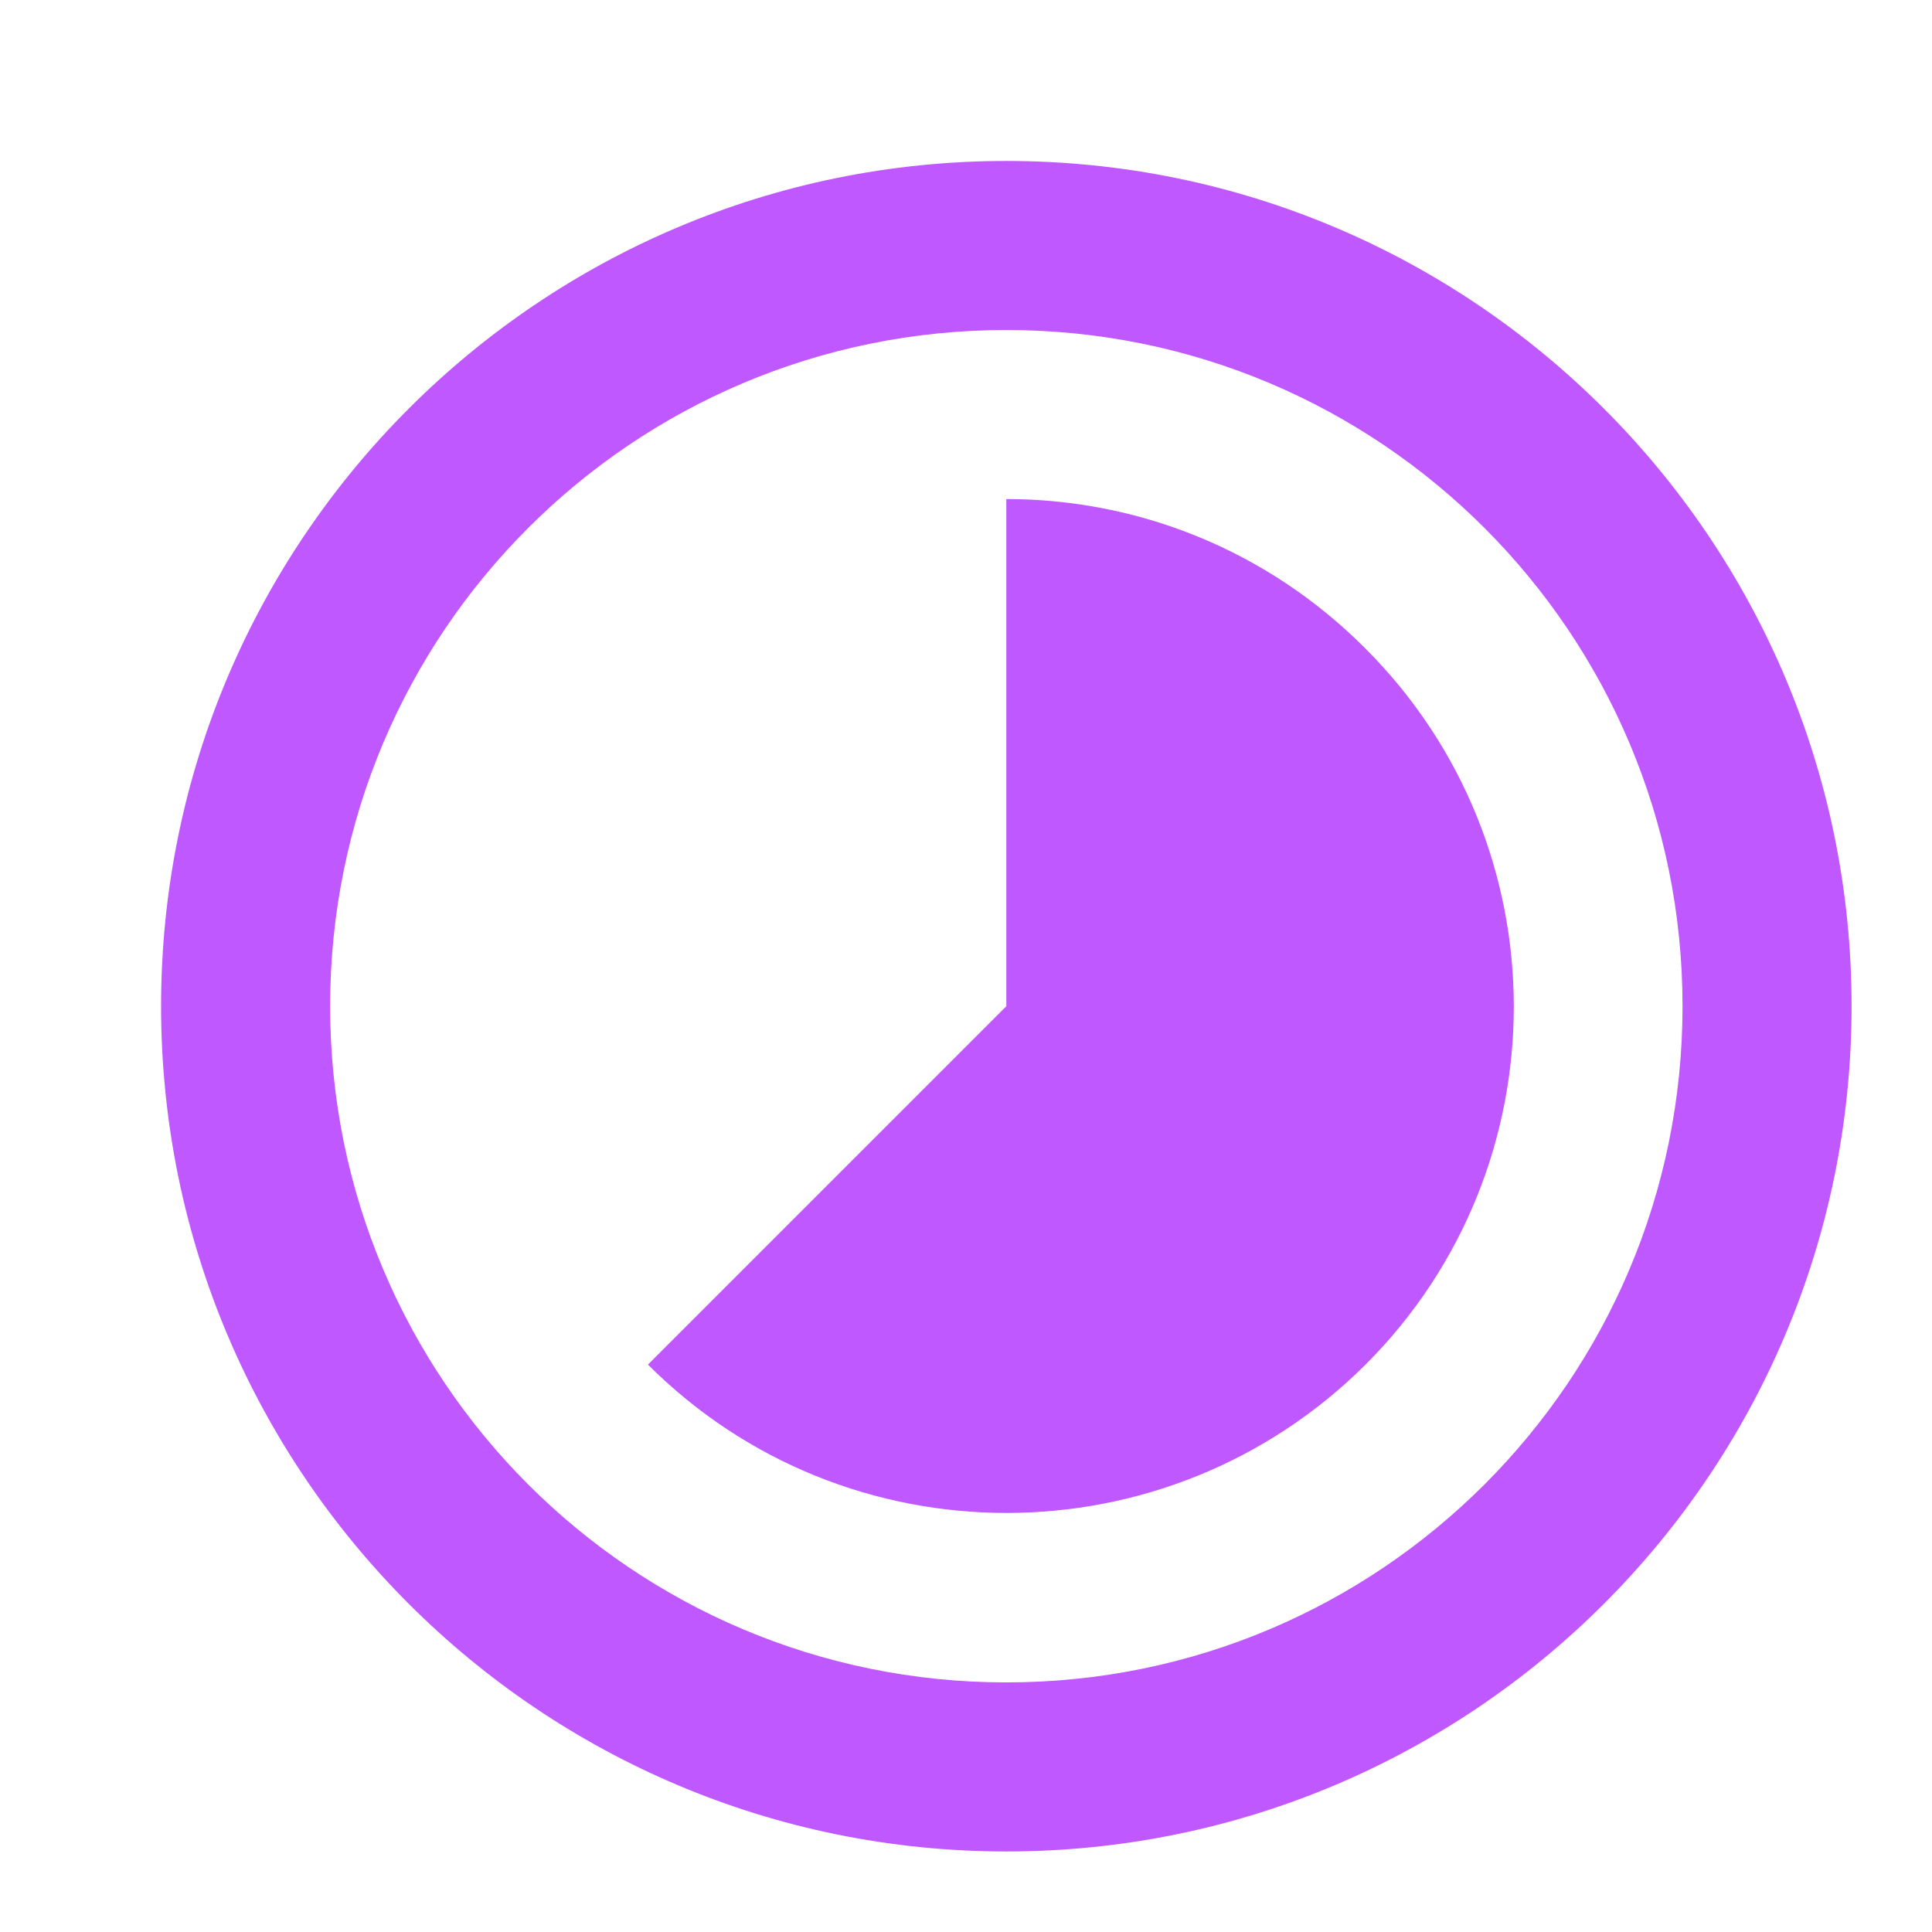
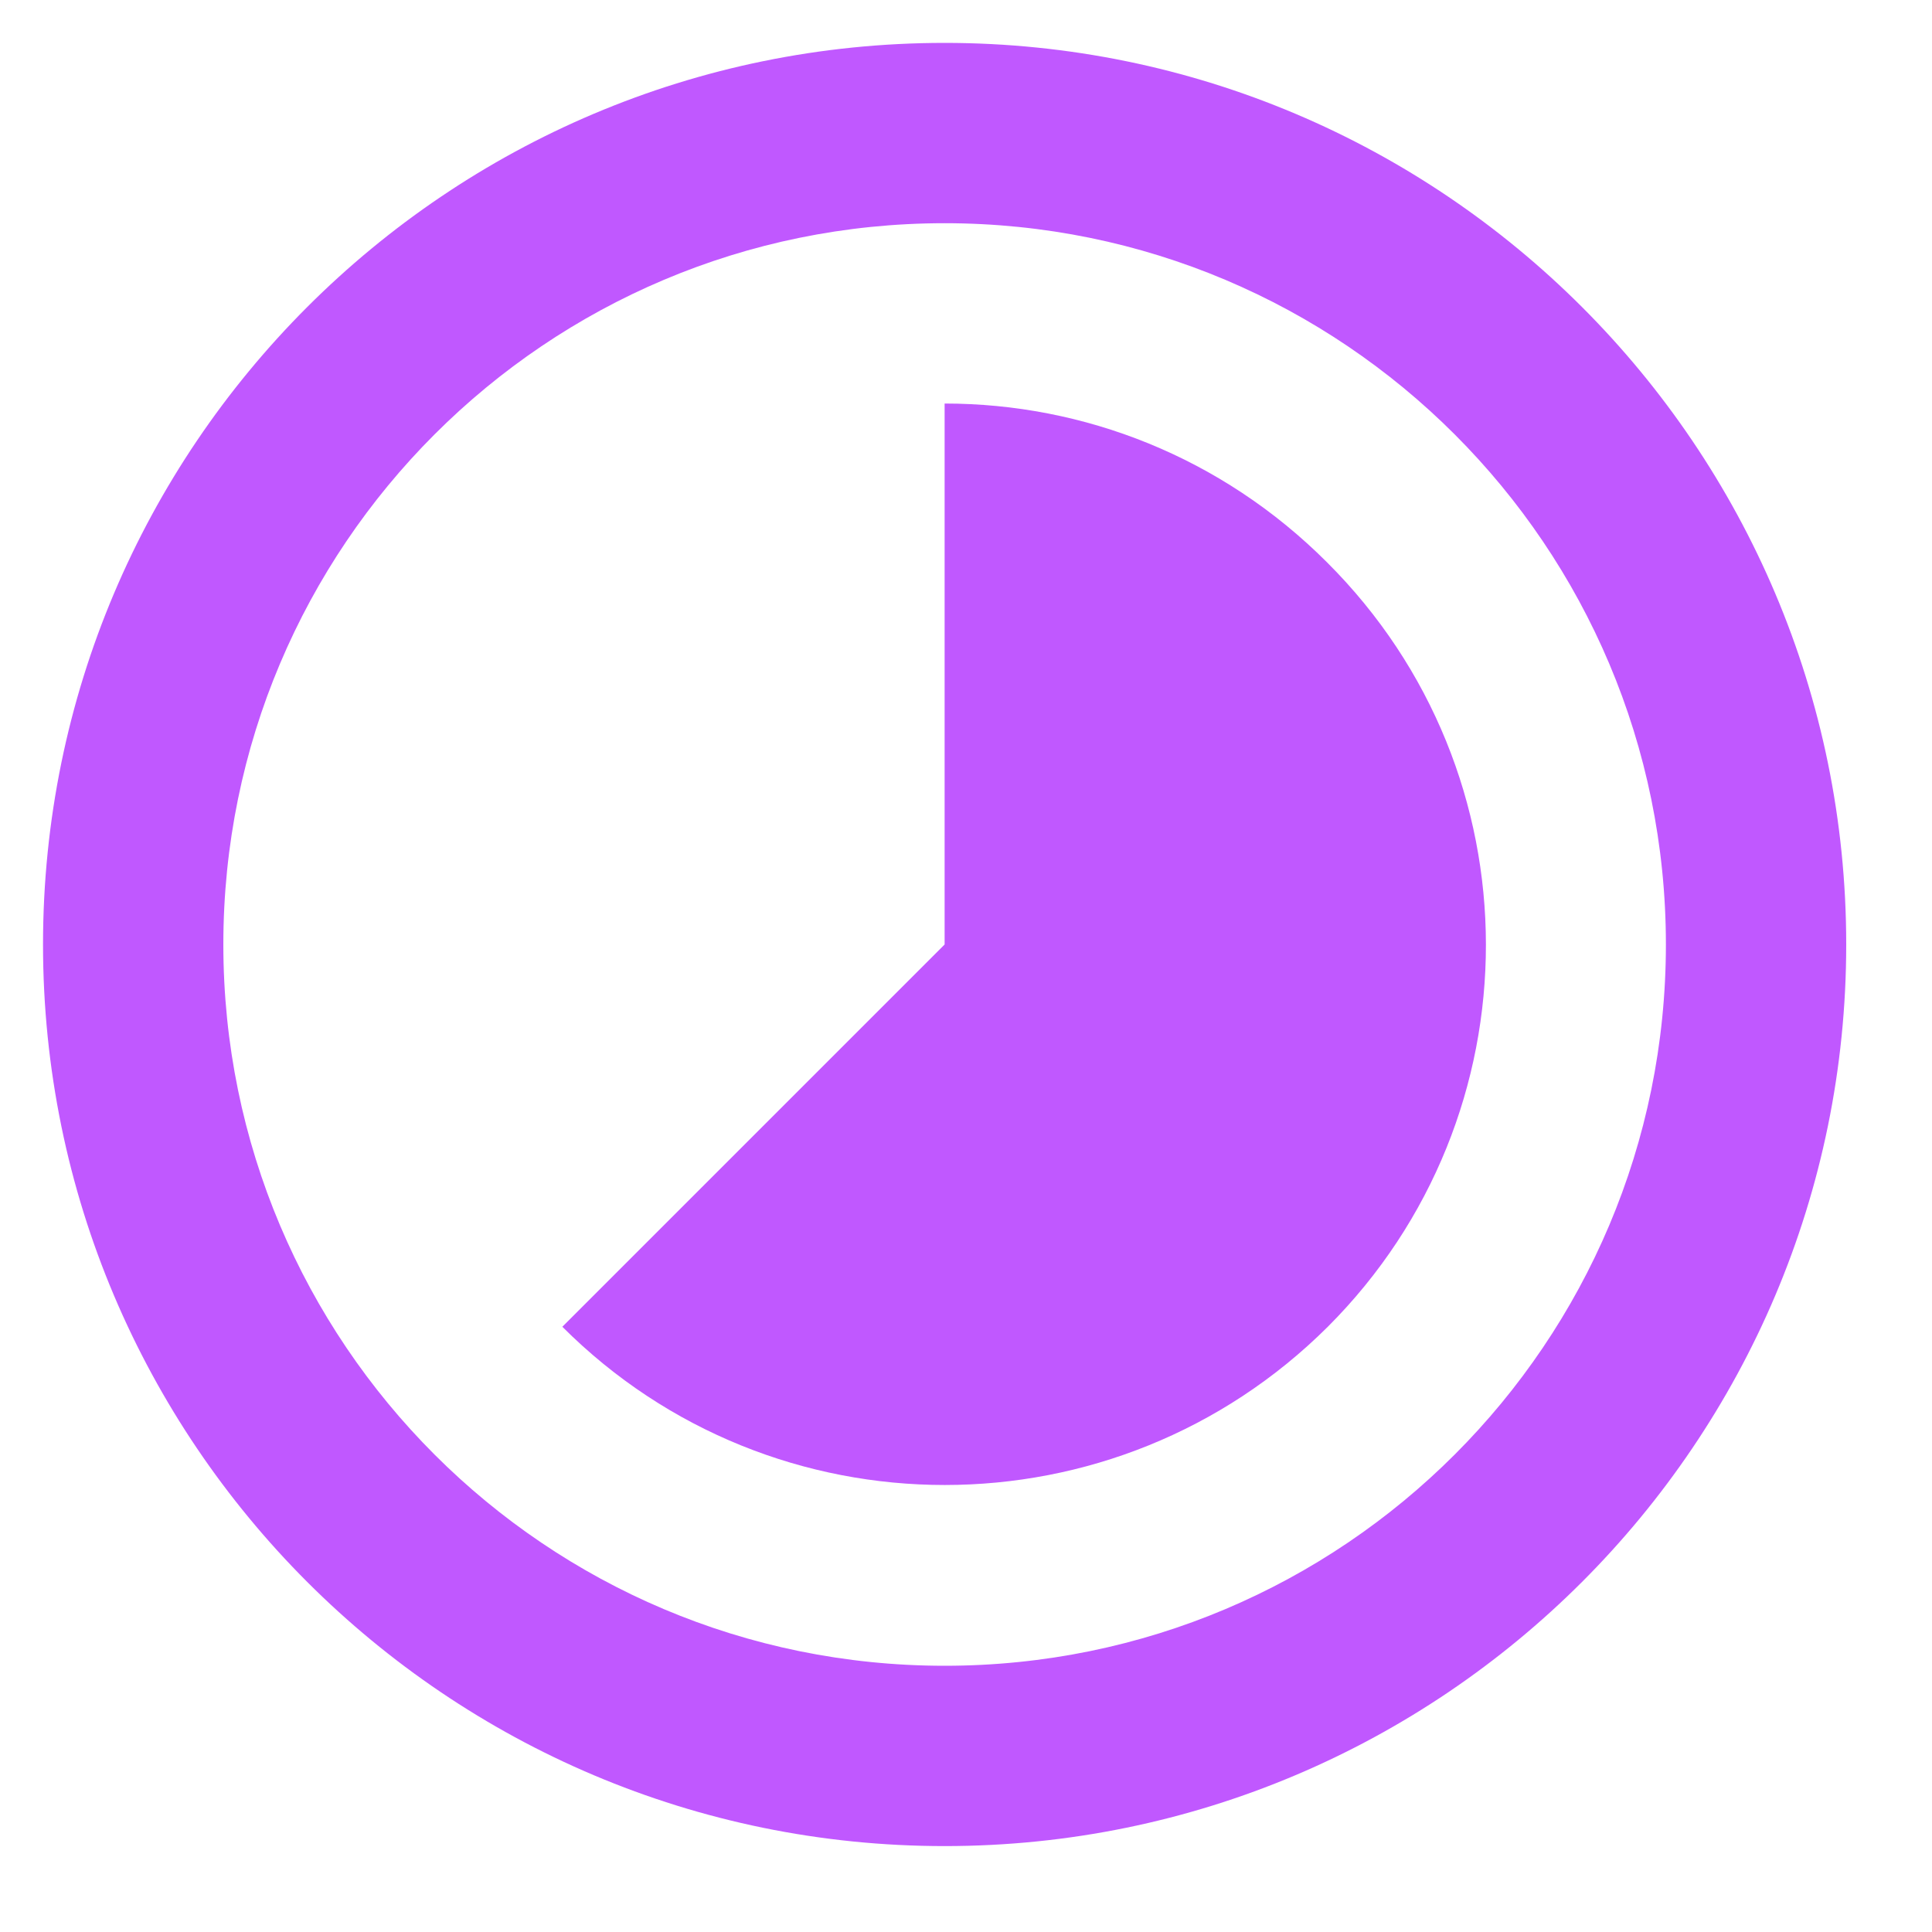
- <svg xmlns="http://www.w3.org/2000/svg" width="16" height="16" viewBox="0 0 16 16" fill="none">
-   <path d="M11.302 5.365C10.483 4.546 9.412 4.133 8.334 4.133V8.333L5.366 11.301C7.004 12.939 9.664 12.939 11.309 11.301C12.947 9.663 12.947 7.003 11.302 5.365ZM8.334 1.333C4.47 1.333 1.334 4.469 1.334 8.333C1.334 12.197 4.47 15.333 8.334 15.333C12.198 15.333 15.334 12.197 15.334 8.333C15.334 4.469 12.198 1.333 8.334 1.333ZM8.334 13.933C5.24 13.933 2.734 11.427 2.734 8.333C2.734 5.239 5.24 2.733 8.334 2.733C11.428 2.733 13.934 5.239 13.934 8.333C13.934 11.427 11.428 13.933 8.334 13.933Z" fill="#C058FF" />
+ <svg xmlns="http://www.w3.org/2000/svg" width="15" height="15" viewBox="0 0 15 15" fill="none">
+   <path d="M10.302 4.365C9.483 3.546 8.412 3.133 7.334 3.133V7.333L4.366 10.301C6.004 11.939 8.664 11.939 10.309 10.301C11.947 8.663 11.947 6.003 10.302 4.365ZM7.334 0.333C3.47 0.333 0.334 3.469 0.334 7.333C0.334 11.197 3.47 14.333 7.334 14.333C11.198 14.333 14.334 11.197 14.334 7.333C14.334 3.469 11.198 0.333 7.334 0.333ZM7.334 12.933C4.24 12.933 1.734 10.427 1.734 7.333C1.734 4.239 4.24 1.733 7.334 1.733C10.428 1.733 12.934 4.239 12.934 7.333C12.934 10.427 10.428 12.933 7.334 12.933Z" fill="#C058FF" />
</svg>
